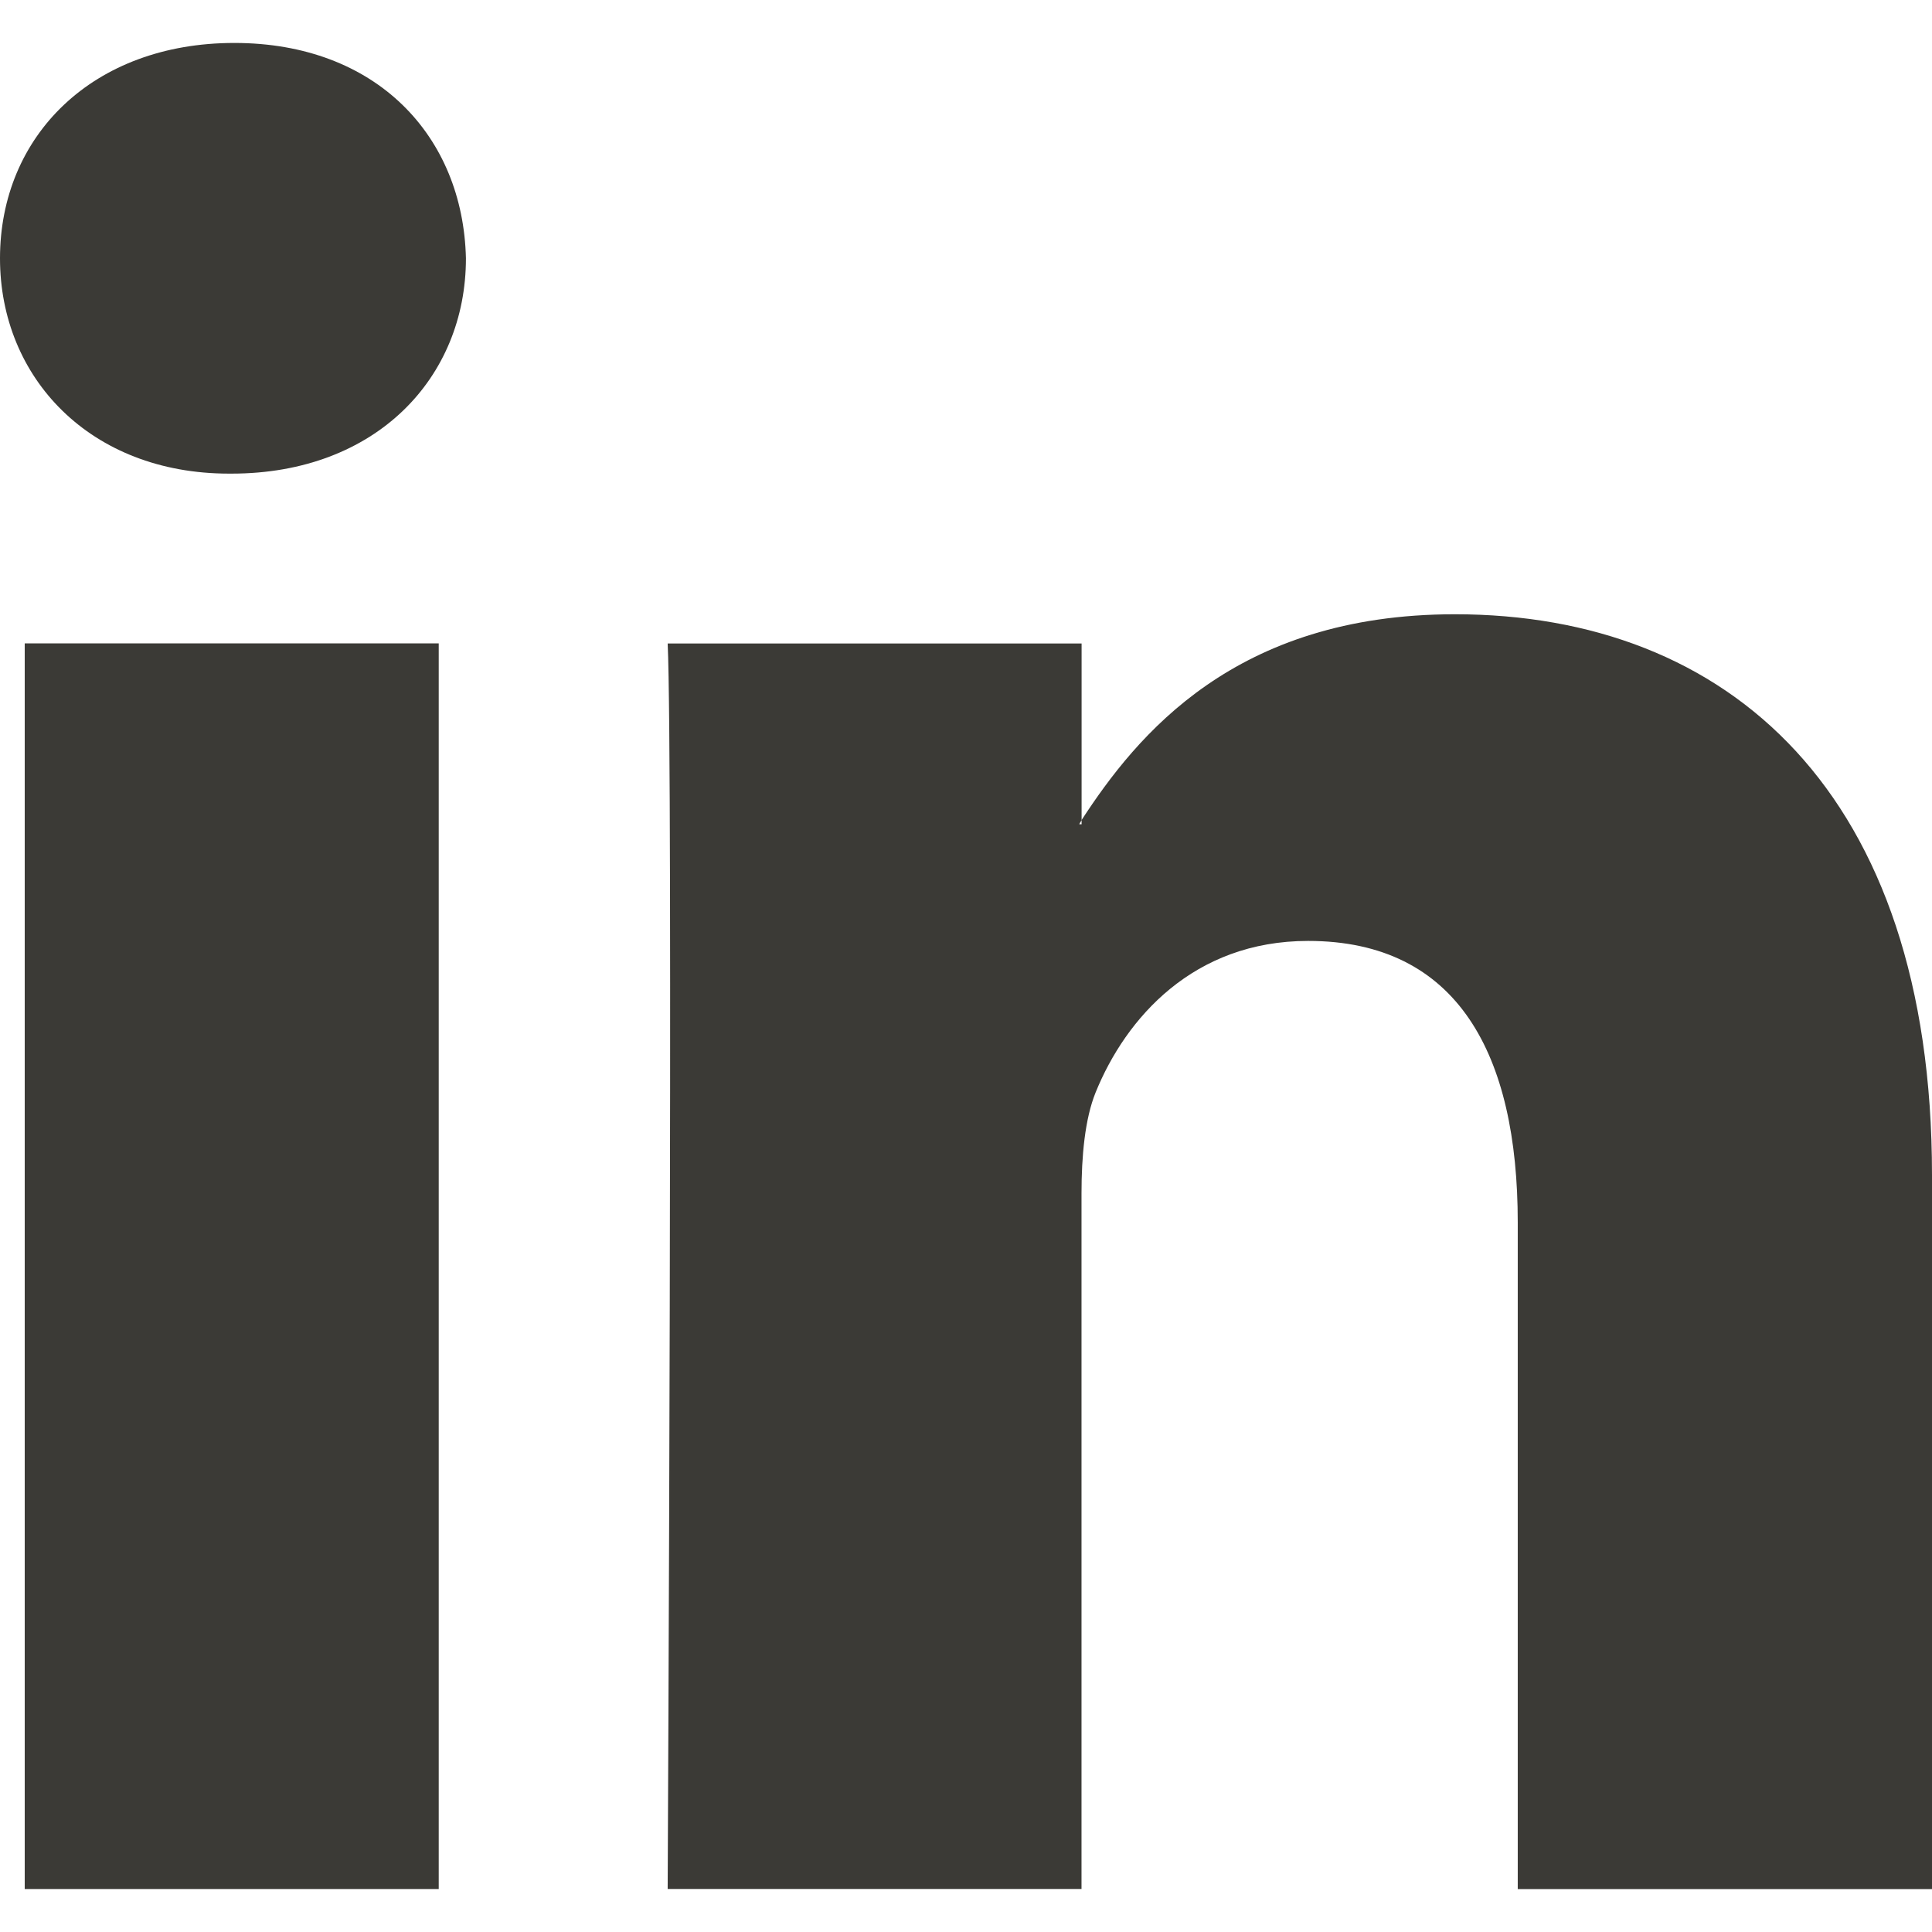
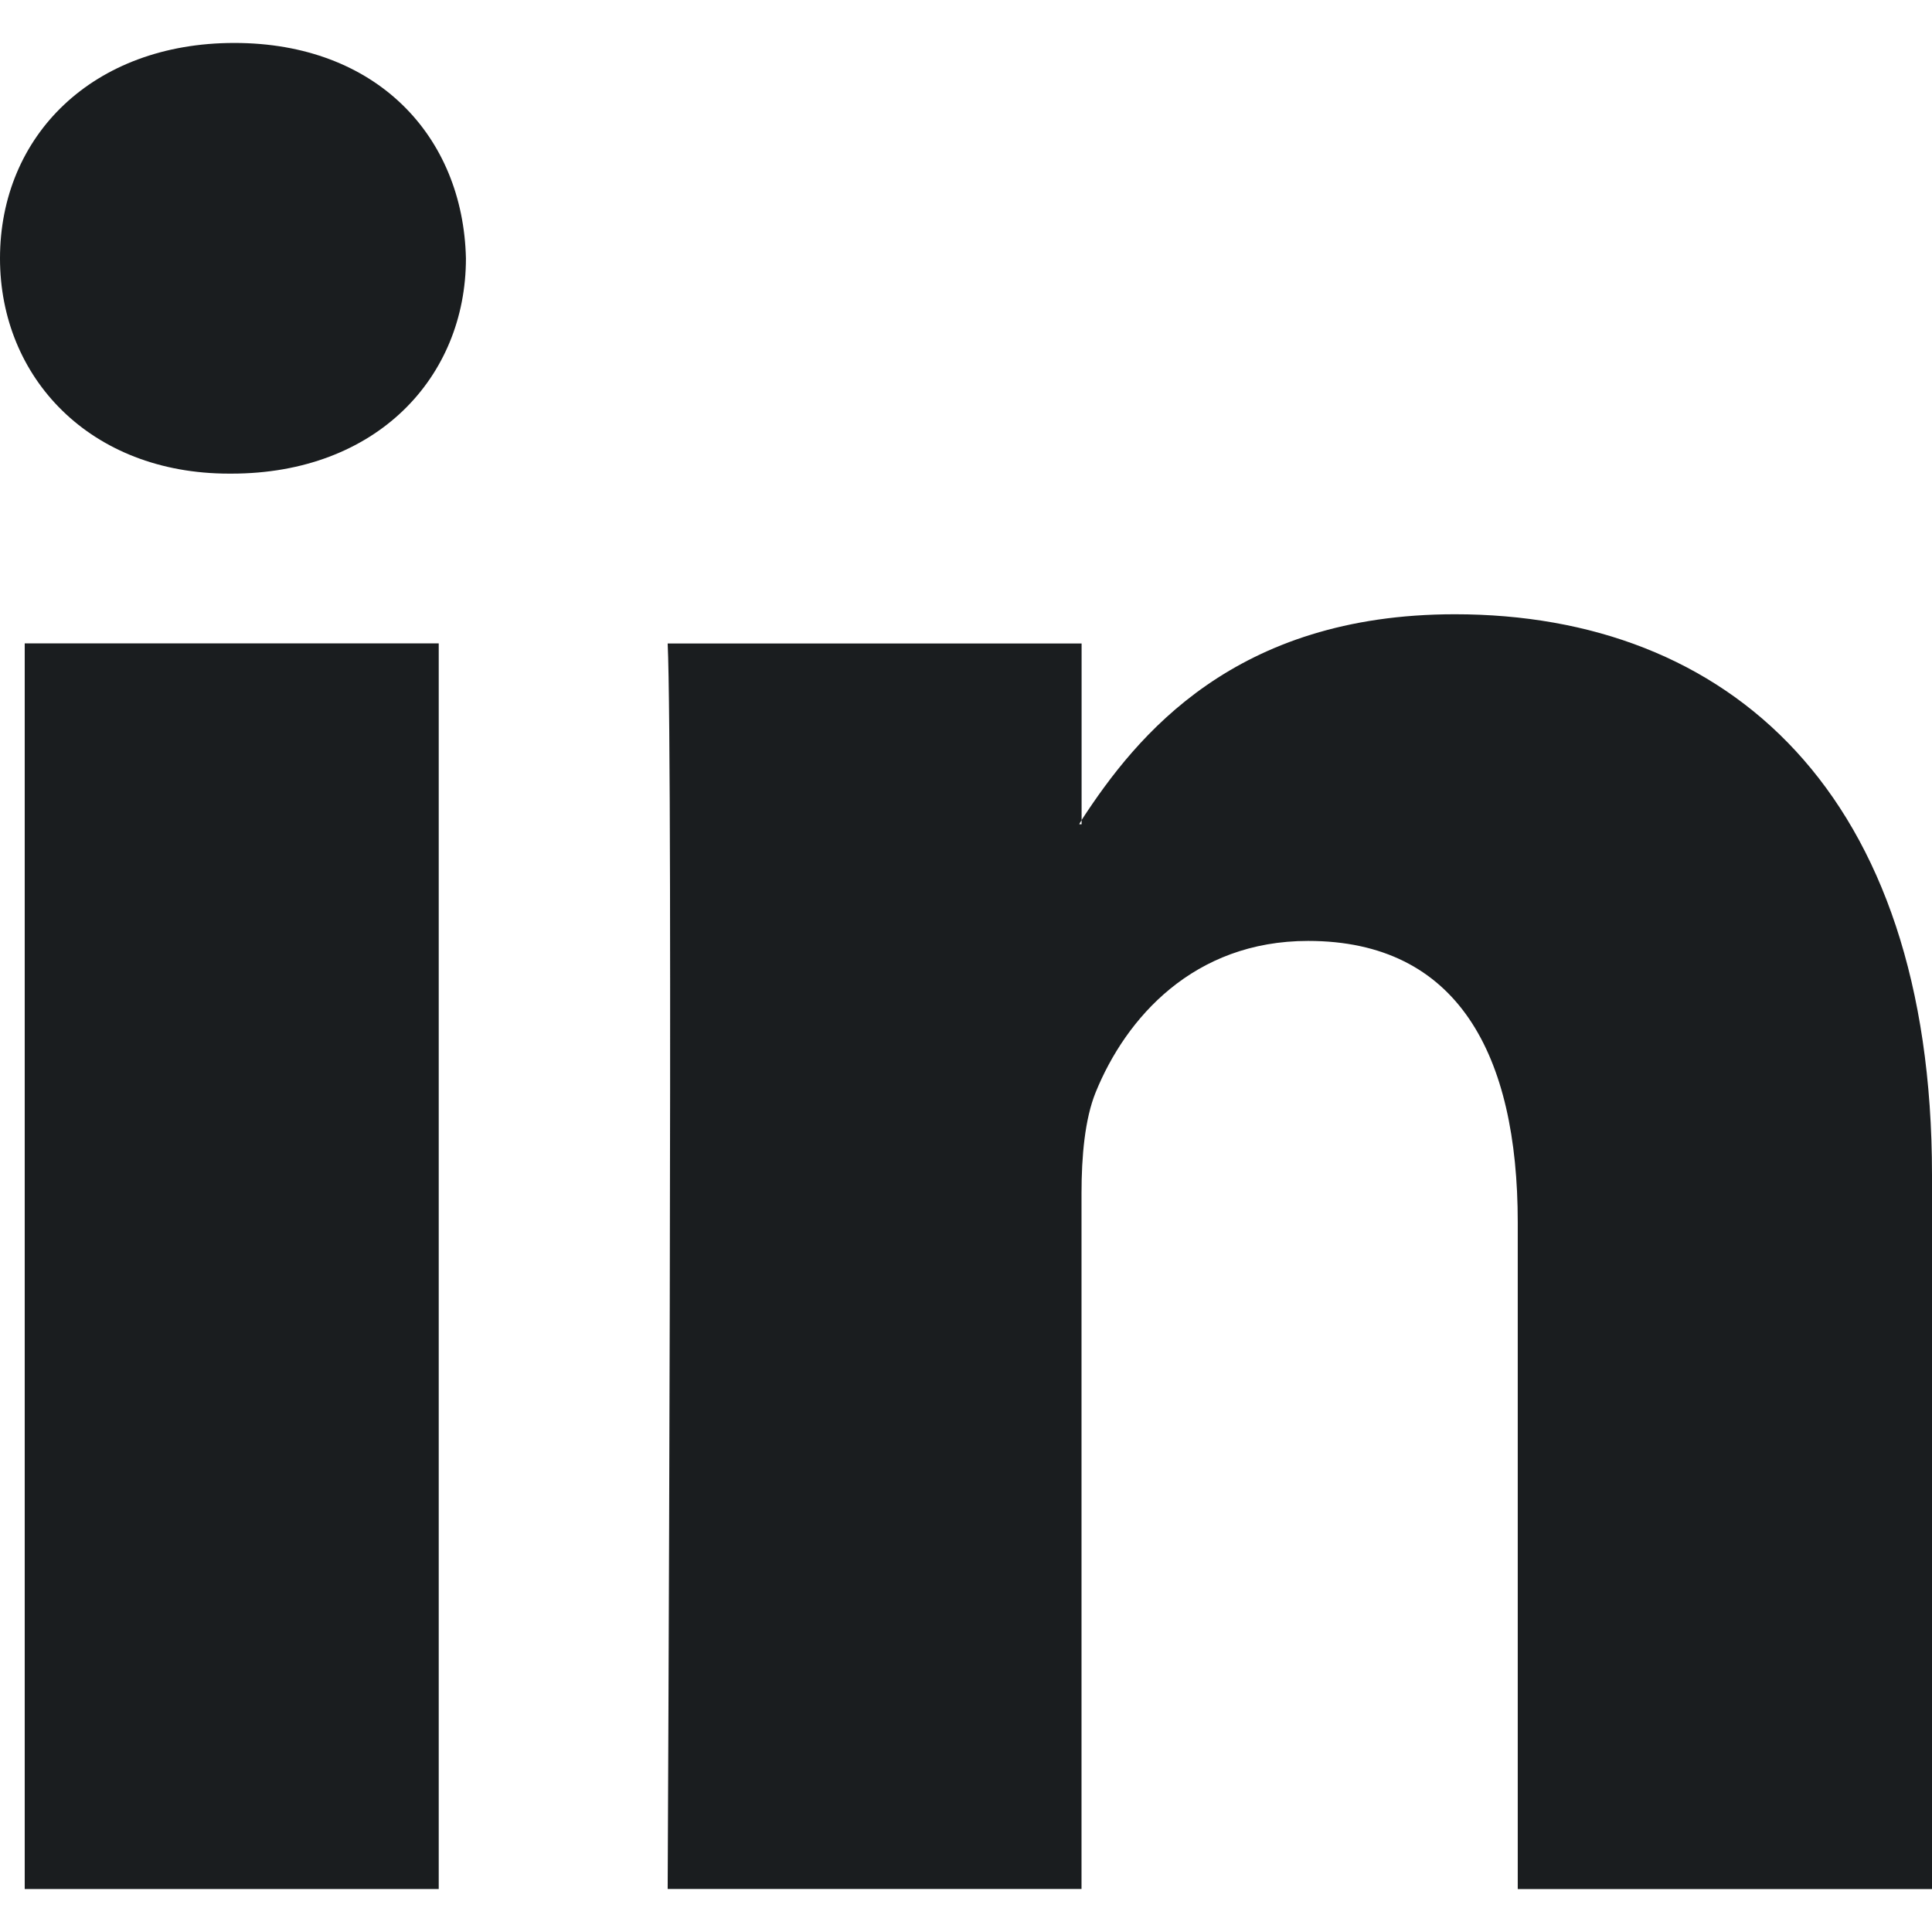
<svg xmlns="http://www.w3.org/2000/svg" version="1.1" id="Capa_1" x="0px" y="0px" width="200px" height="200px" viewBox="0 0 200 200" enable-background="new 0 0 200 200" xml:space="preserve">
  <g>
-     <path id="LinkedIn_3_" fill="#3b3a36" d="M200,121.629v73.926h-42.883v-69.009c0-17.351-6.184-29.142-21.701-29.142   c-11.866,0-18.866,7.984-21.991,15.667c-1.125,2.768-1.467,6.643-1.467,10.467v72.008H69.117c0,0,0.575-116.833,0-128.933h42.85   v18.275c-0.059,0.15-0.184,0.274-0.242,0.441h0.242v-0.441c5.725-8.783,15.867-21.3,38.642-21.3   C178.875,63.587,200,82.012,200,121.629z M24.258,4.446C9.6,4.446,0,14.062,0,26.746c0,12.342,9.317,22.283,23.708,22.283h0.259   c14.983,0,24.266-9.941,24.266-22.283C47.941,14.062,38.95,4.446,24.258,4.446z M2.559,195.554h42.858V66.604H2.559V195.554z" />
+     <path id="LinkedIn_3_" fill="#1A1D1F" d="M200,121.629v73.926h-42.883v-69.009c0-17.351-6.184-29.142-21.701-29.142   c-11.866,0-18.866,7.984-21.991,15.667c-1.125,2.768-1.467,6.643-1.467,10.467v72.008H69.117c0,0,0.575-116.833,0-128.933h42.85   v18.275c-0.059,0.15-0.184,0.274-0.242,0.441h0.242v-0.441c5.725-8.783,15.867-21.3,38.642-21.3   C178.875,63.587,200,82.012,200,121.629z M24.258,4.446C9.6,4.446,0,14.062,0,26.746c0,12.342,9.317,22.283,23.708,22.283h0.259   c14.983,0,24.266-9.941,24.266-22.283C47.941,14.062,38.95,4.446,24.258,4.446z M2.559,195.554h42.858V66.604H2.559V195.554z" />
  </g>
</svg>
